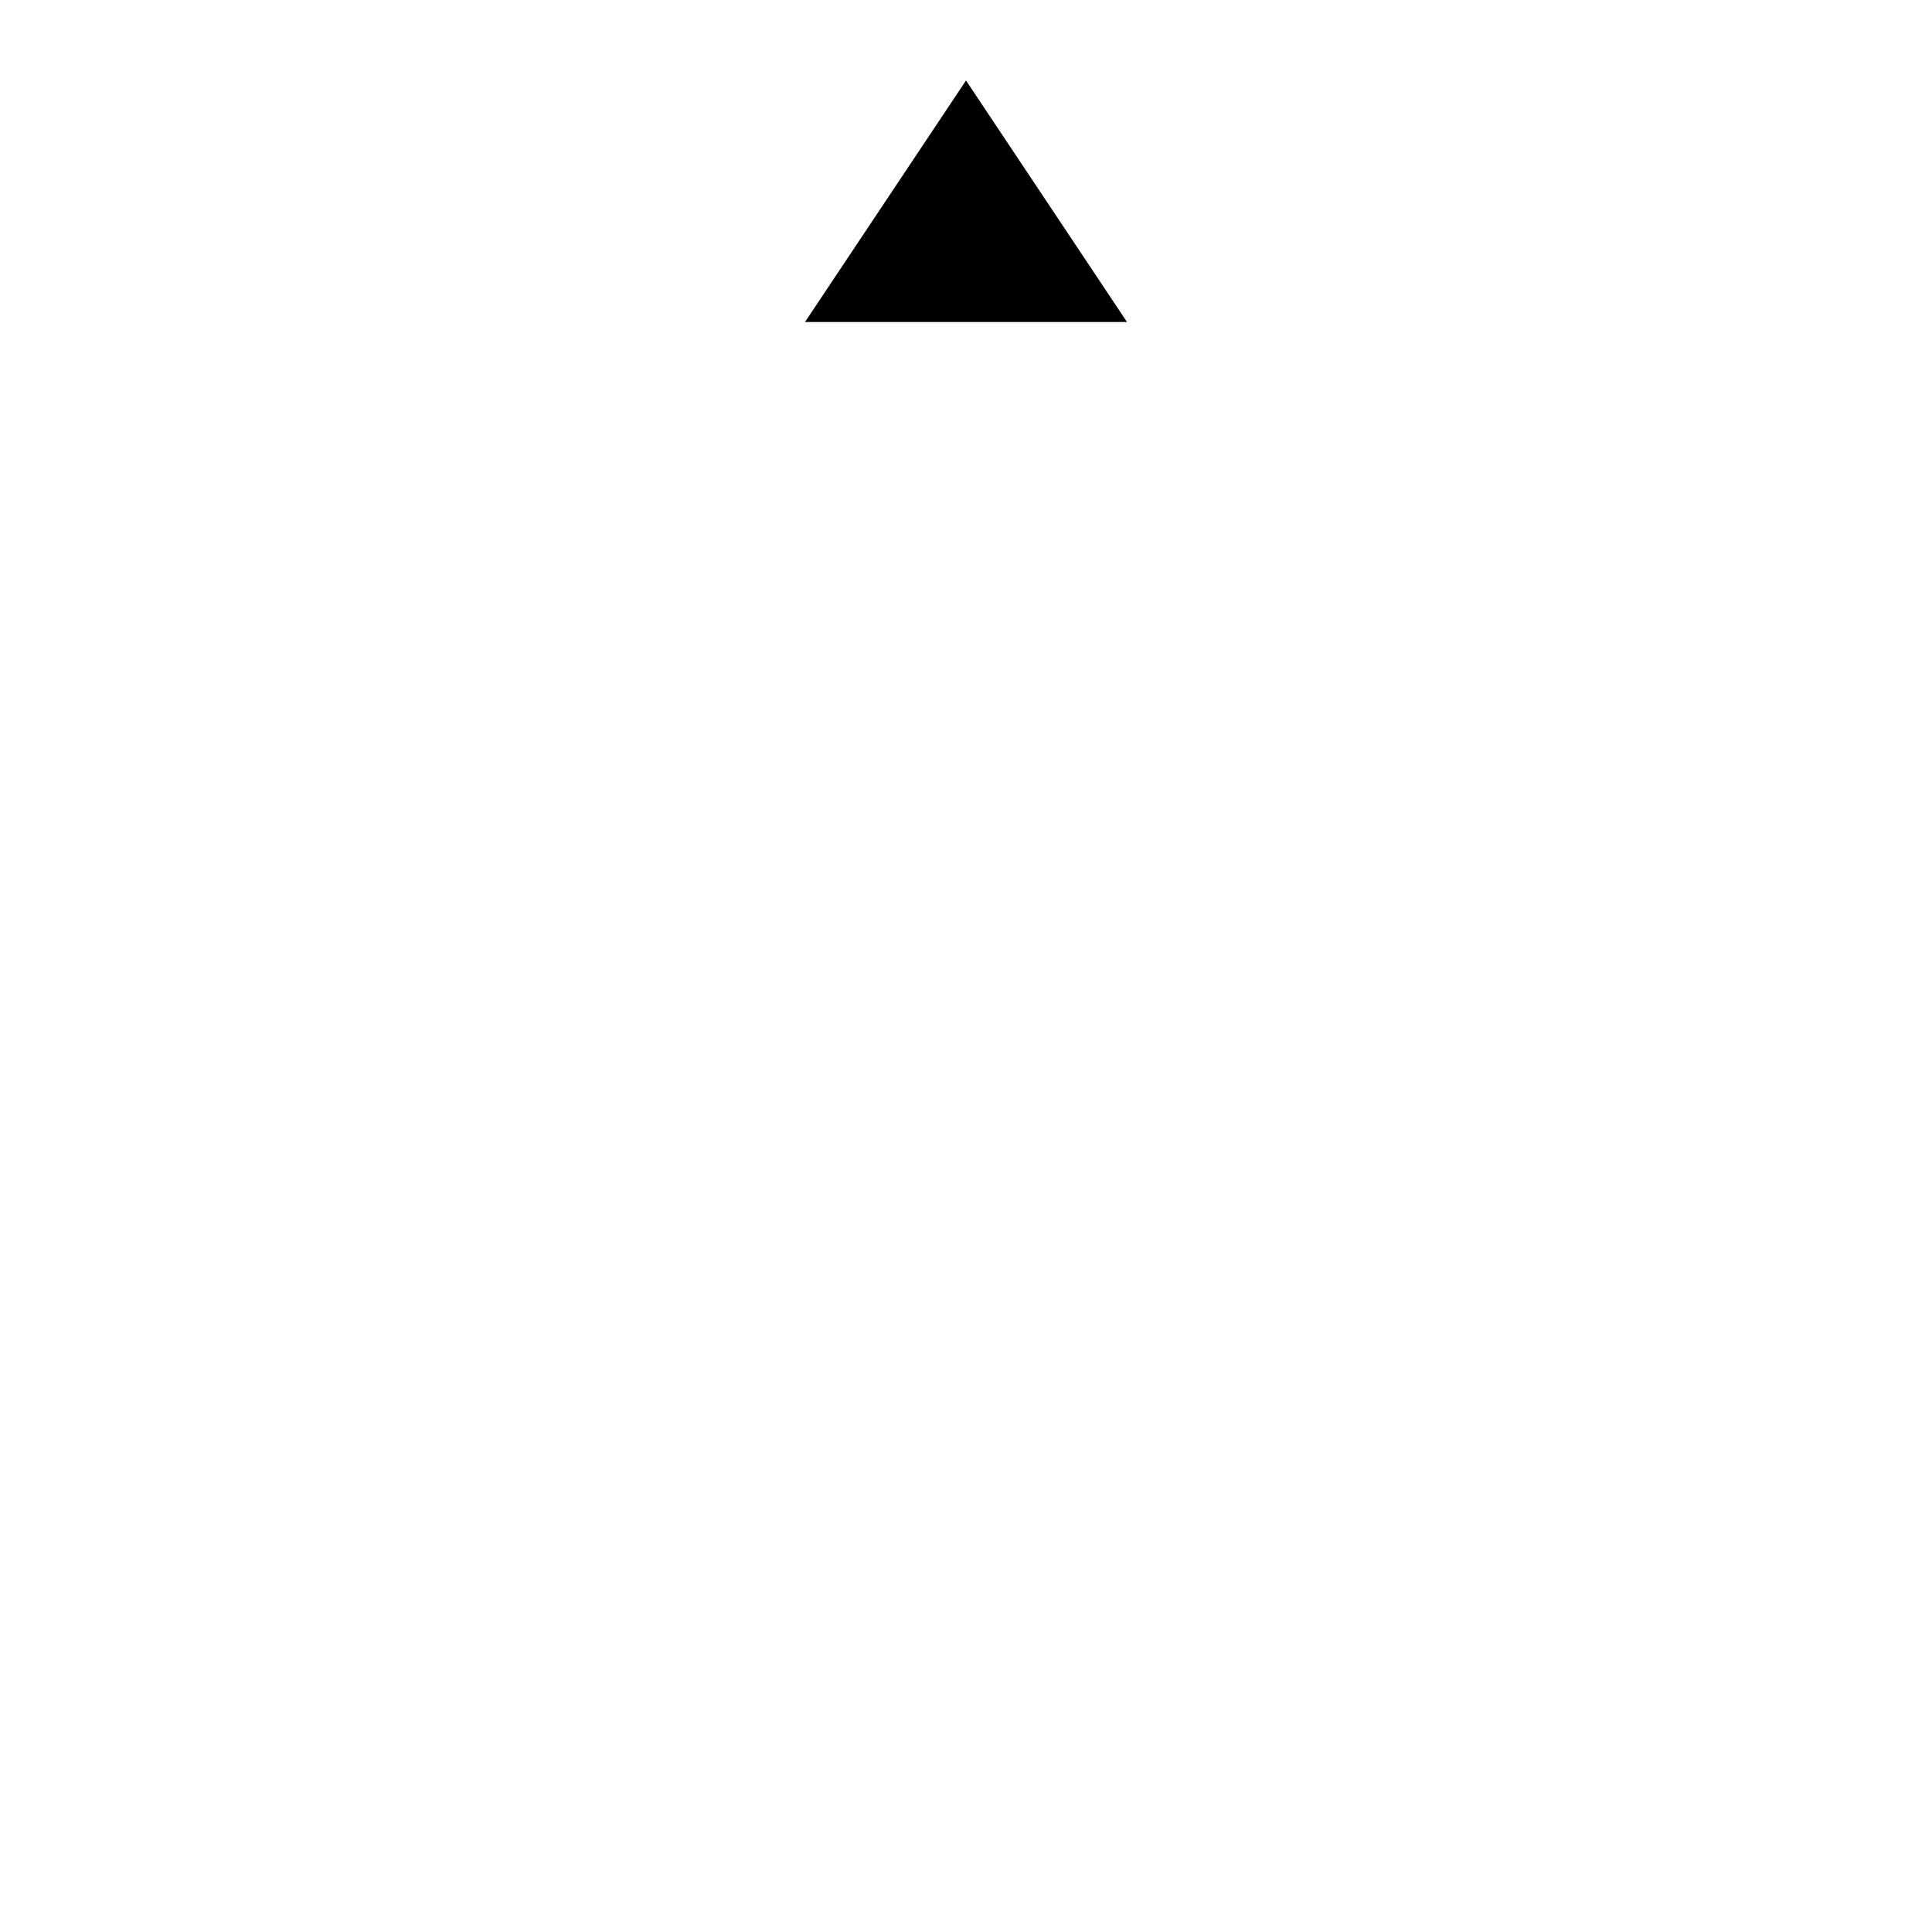
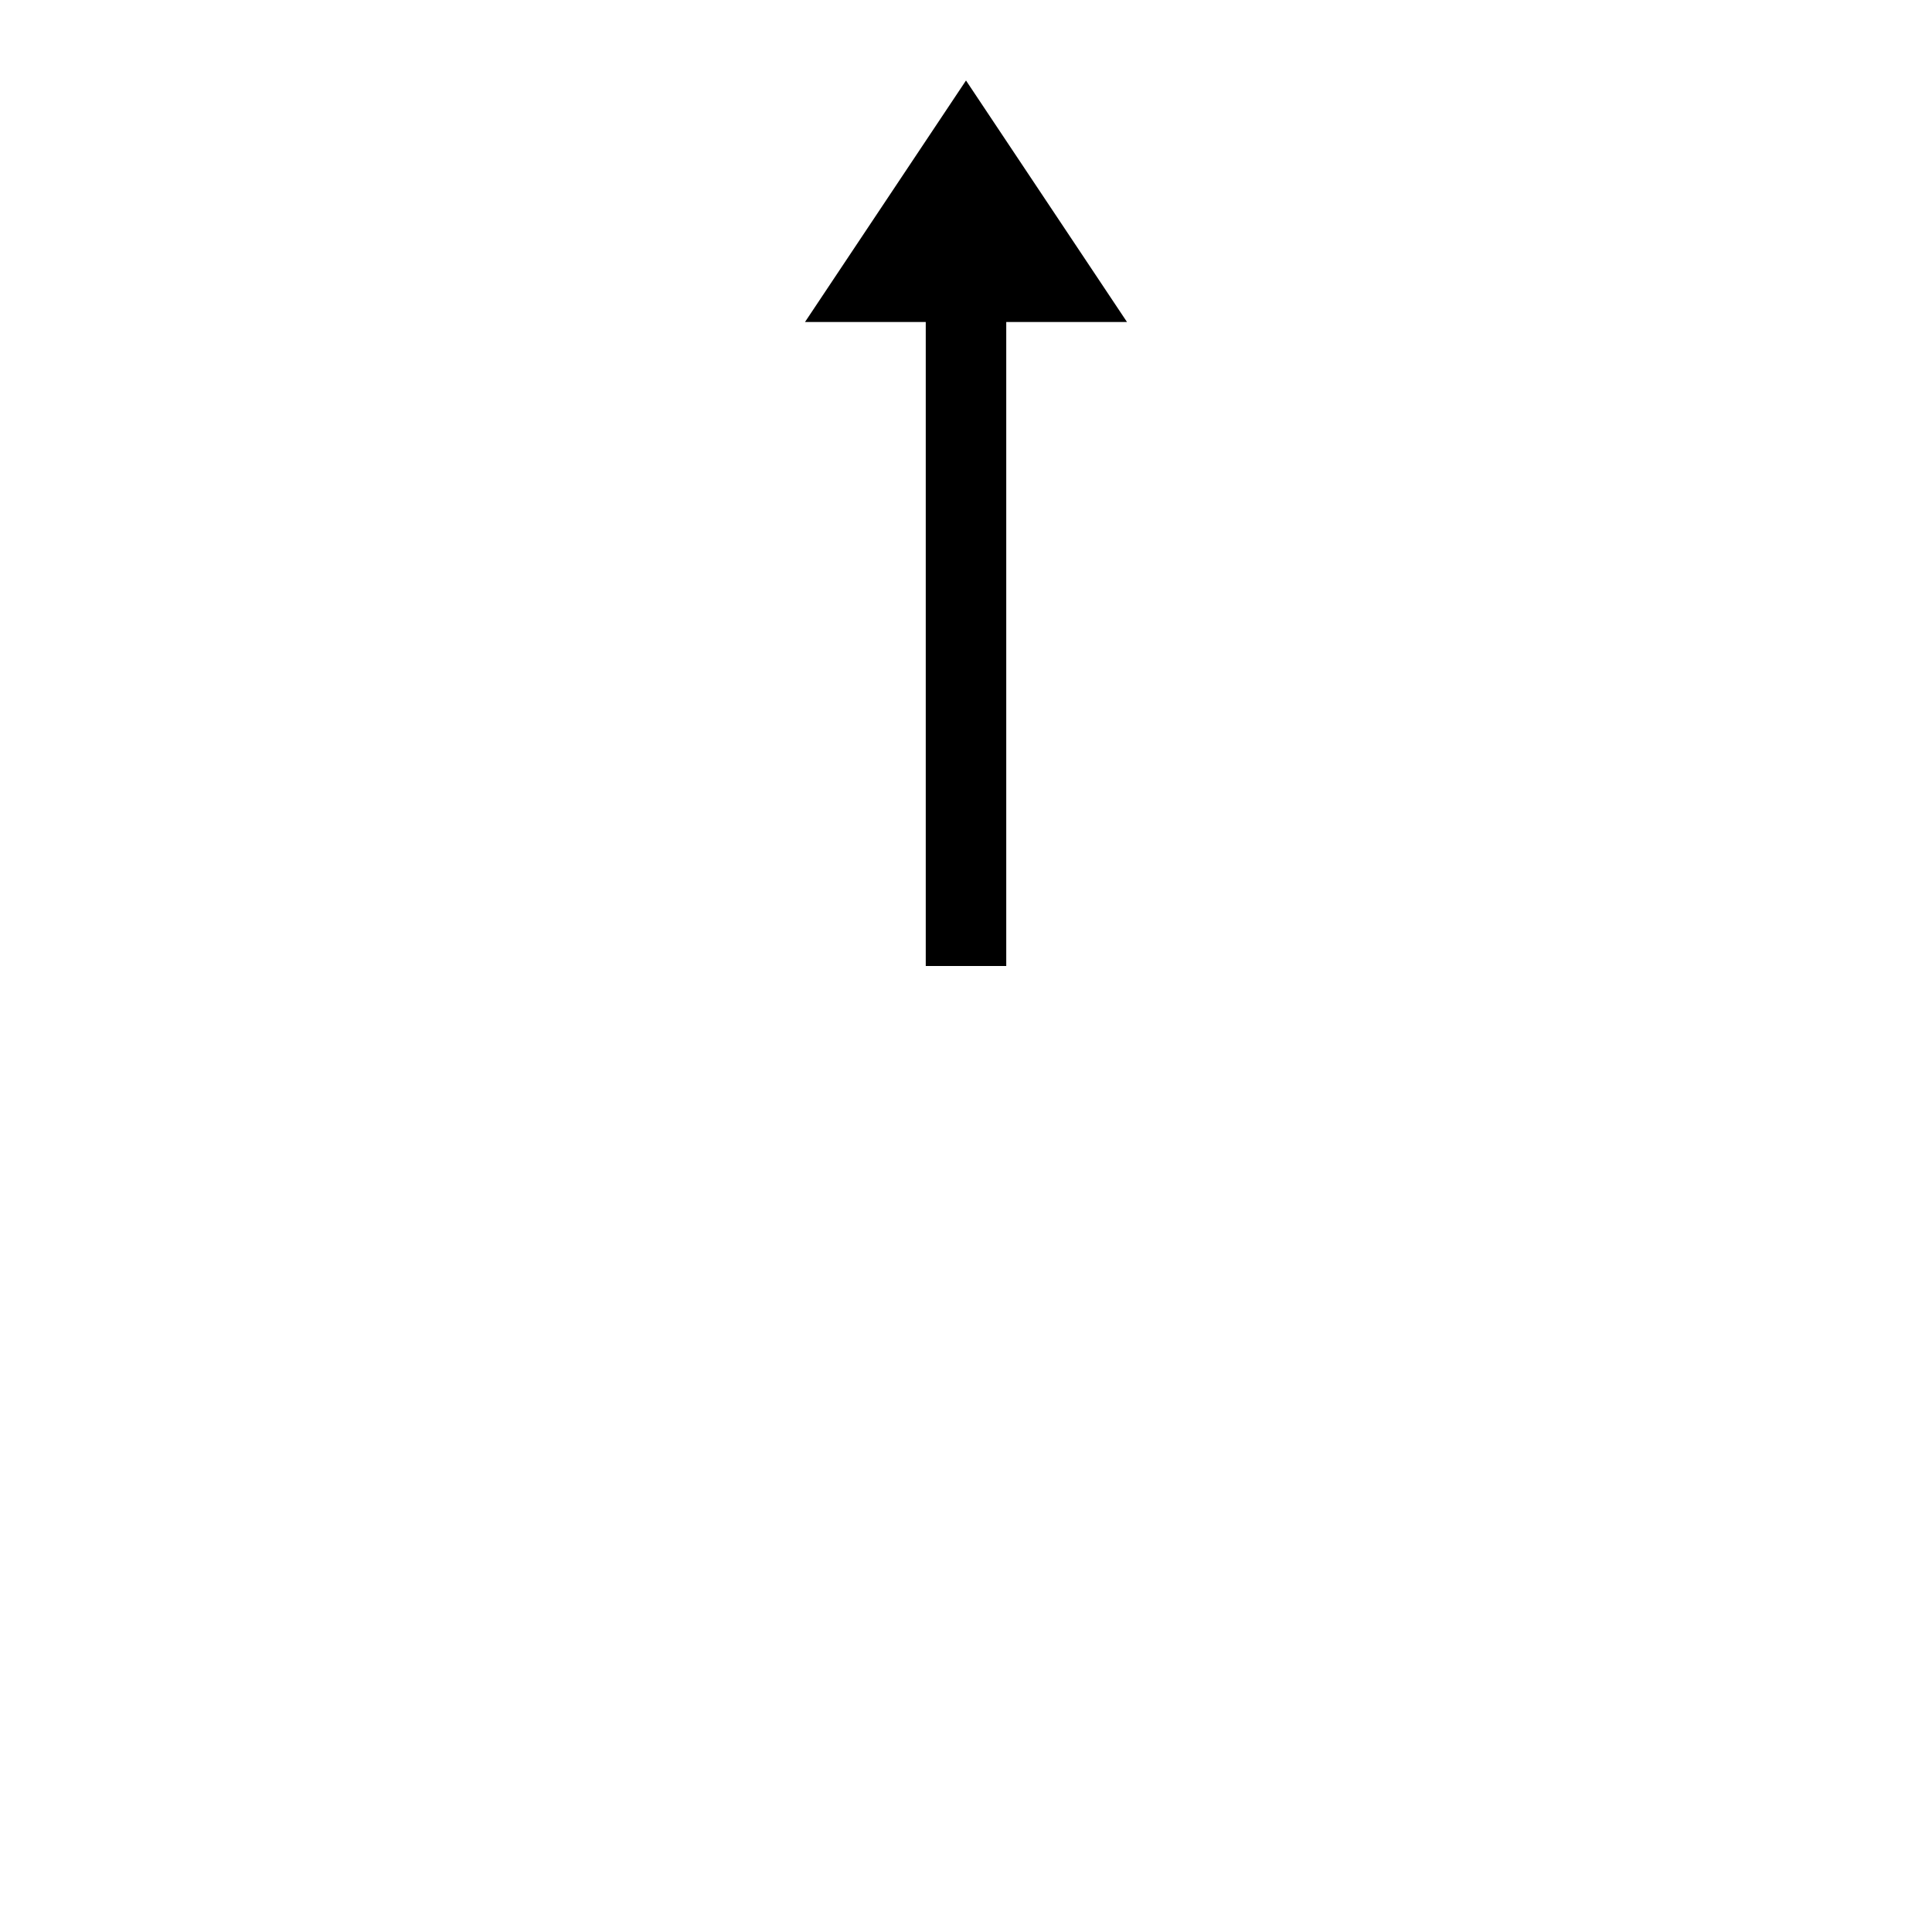
<svg xmlns="http://www.w3.org/2000/svg" viewBox="0 0 24 24" fill="currentColor" stroke="currentColor" id="svg4">
-   <path style="stroke-width:0px;stroke-linecap:butt;stroke-linejoin:miter;stroke-opacity:1" d="M 12,4 10,4 12,1 14,4 12,4 12,12" id="path841" />
+   <path style="stroke-width:0px;stroke-linecap:butt;stroke-linejoin:miter;stroke-opacity:1" d="M 11.5,12 11.5,4 10,4 12,1 14,4 12.5,4 12.5,12 11.5,12" id="path841" />
</svg>
